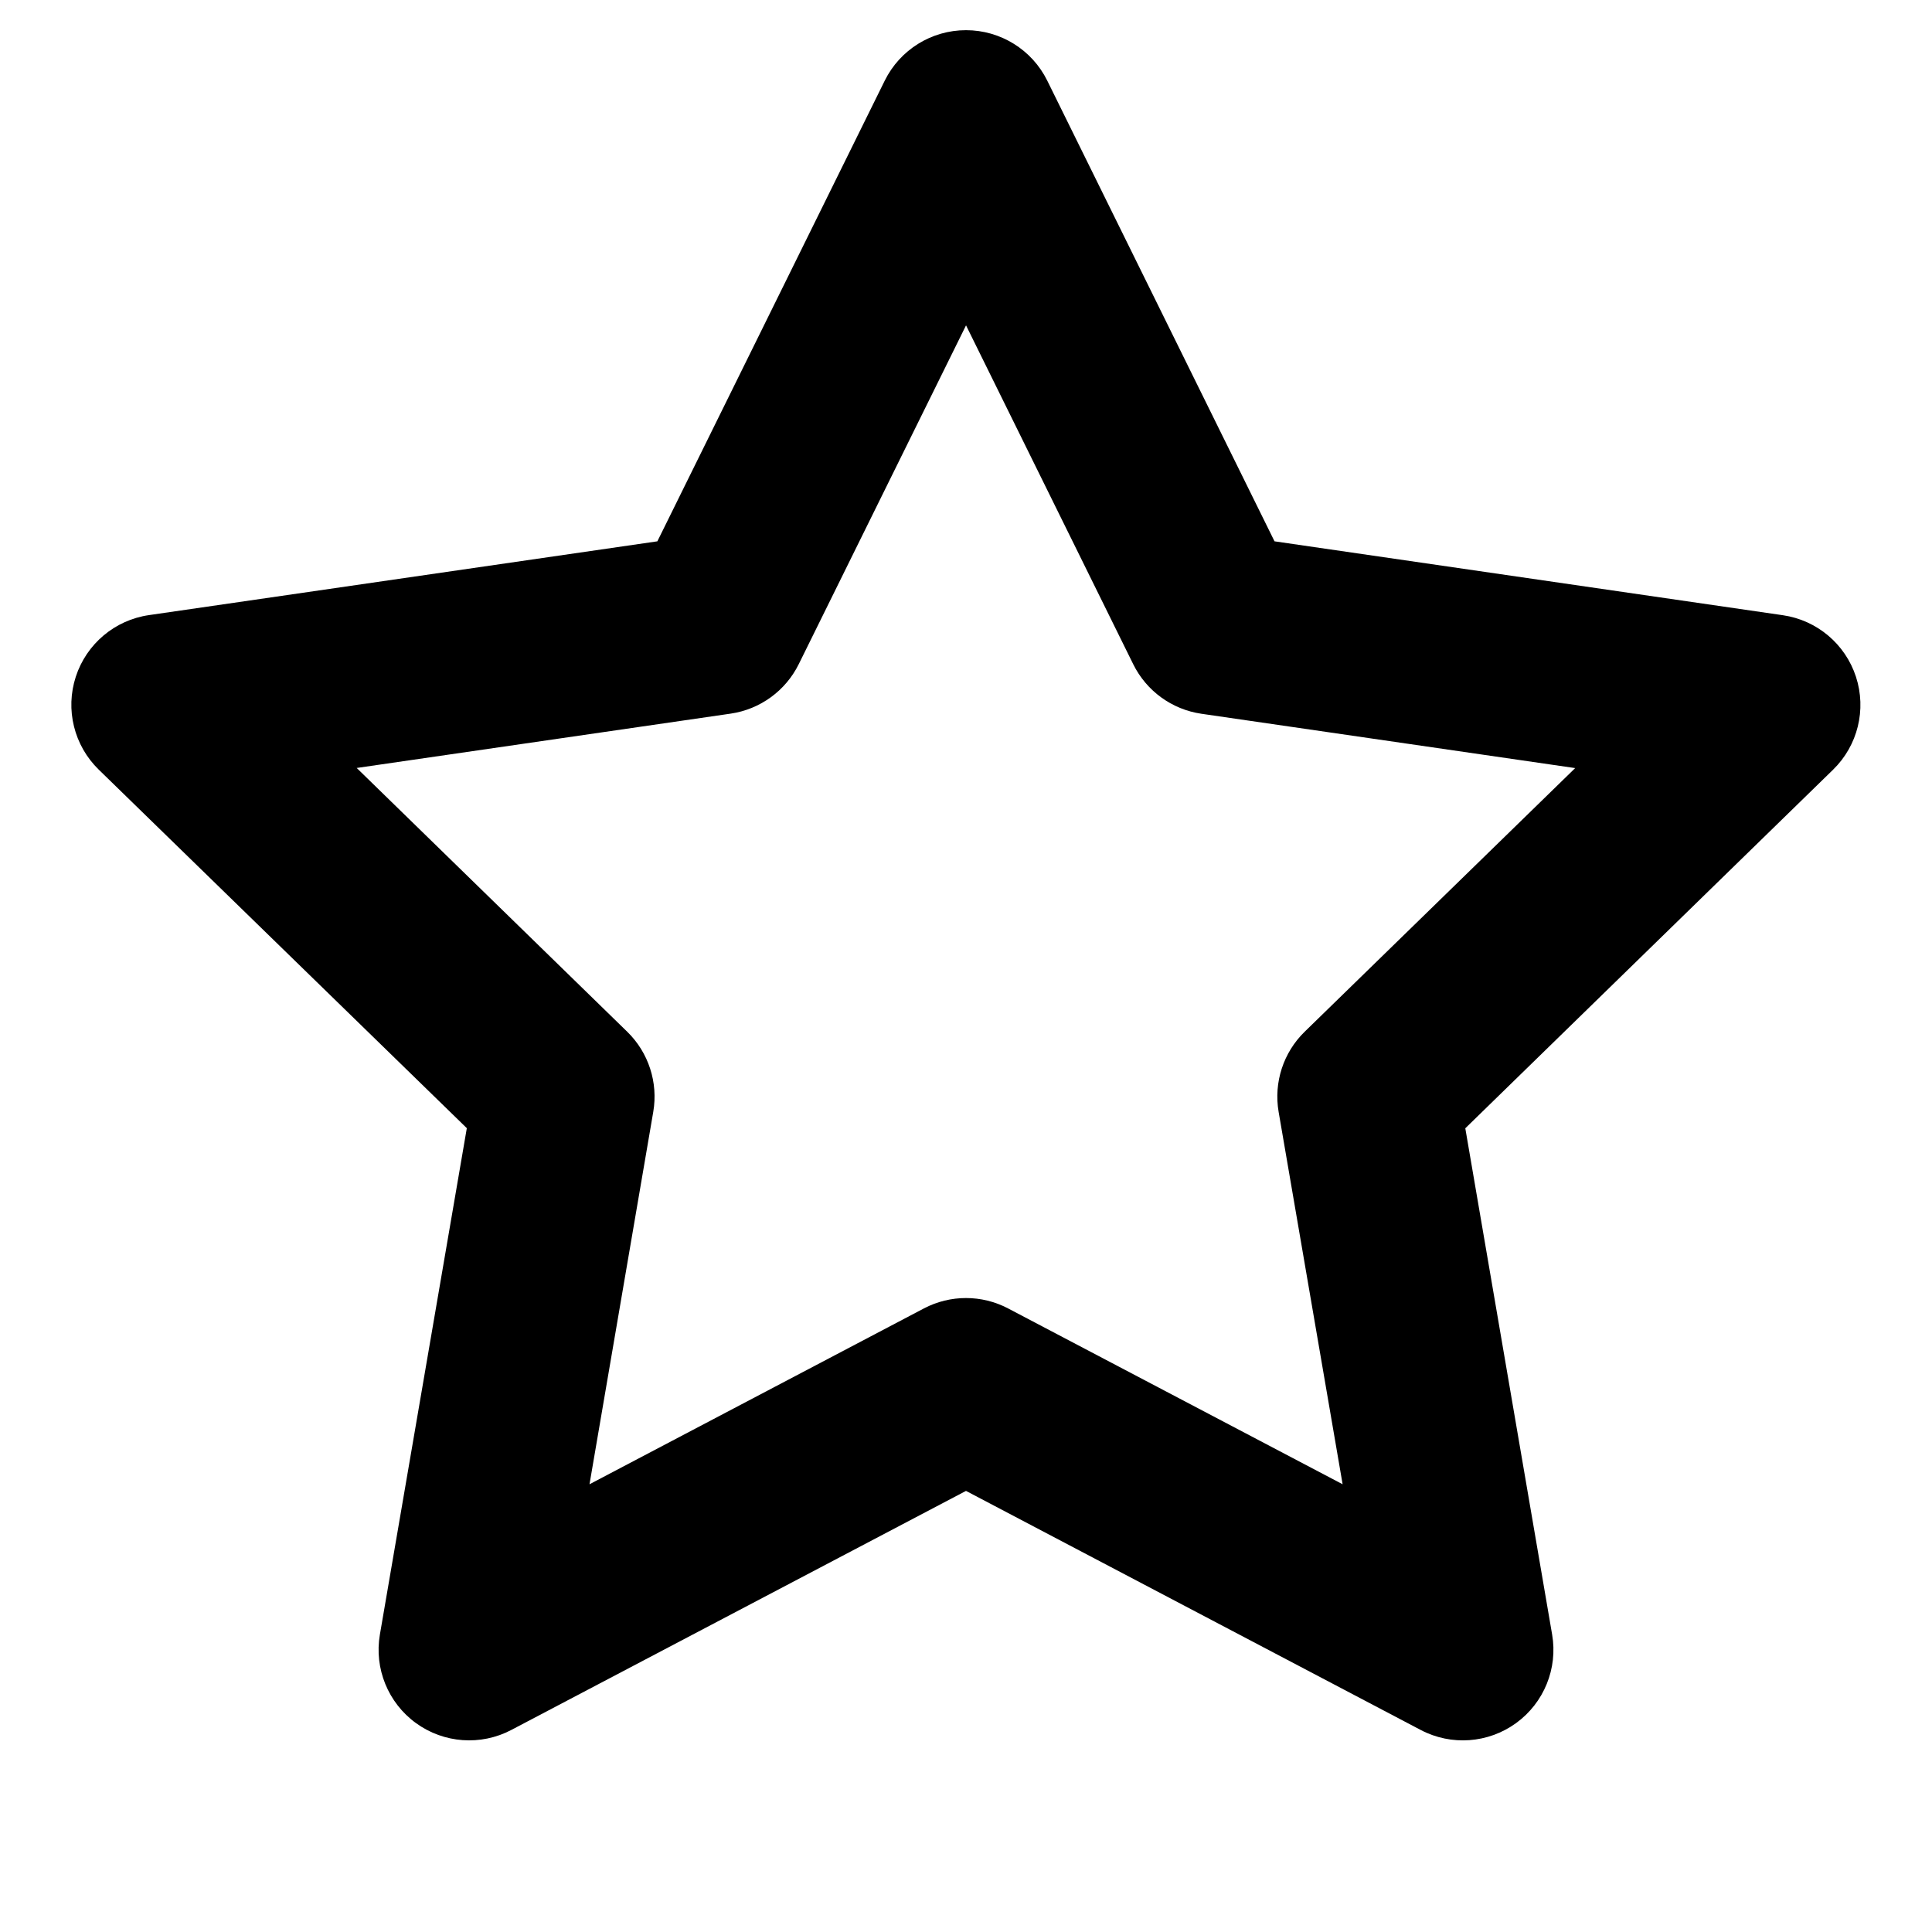
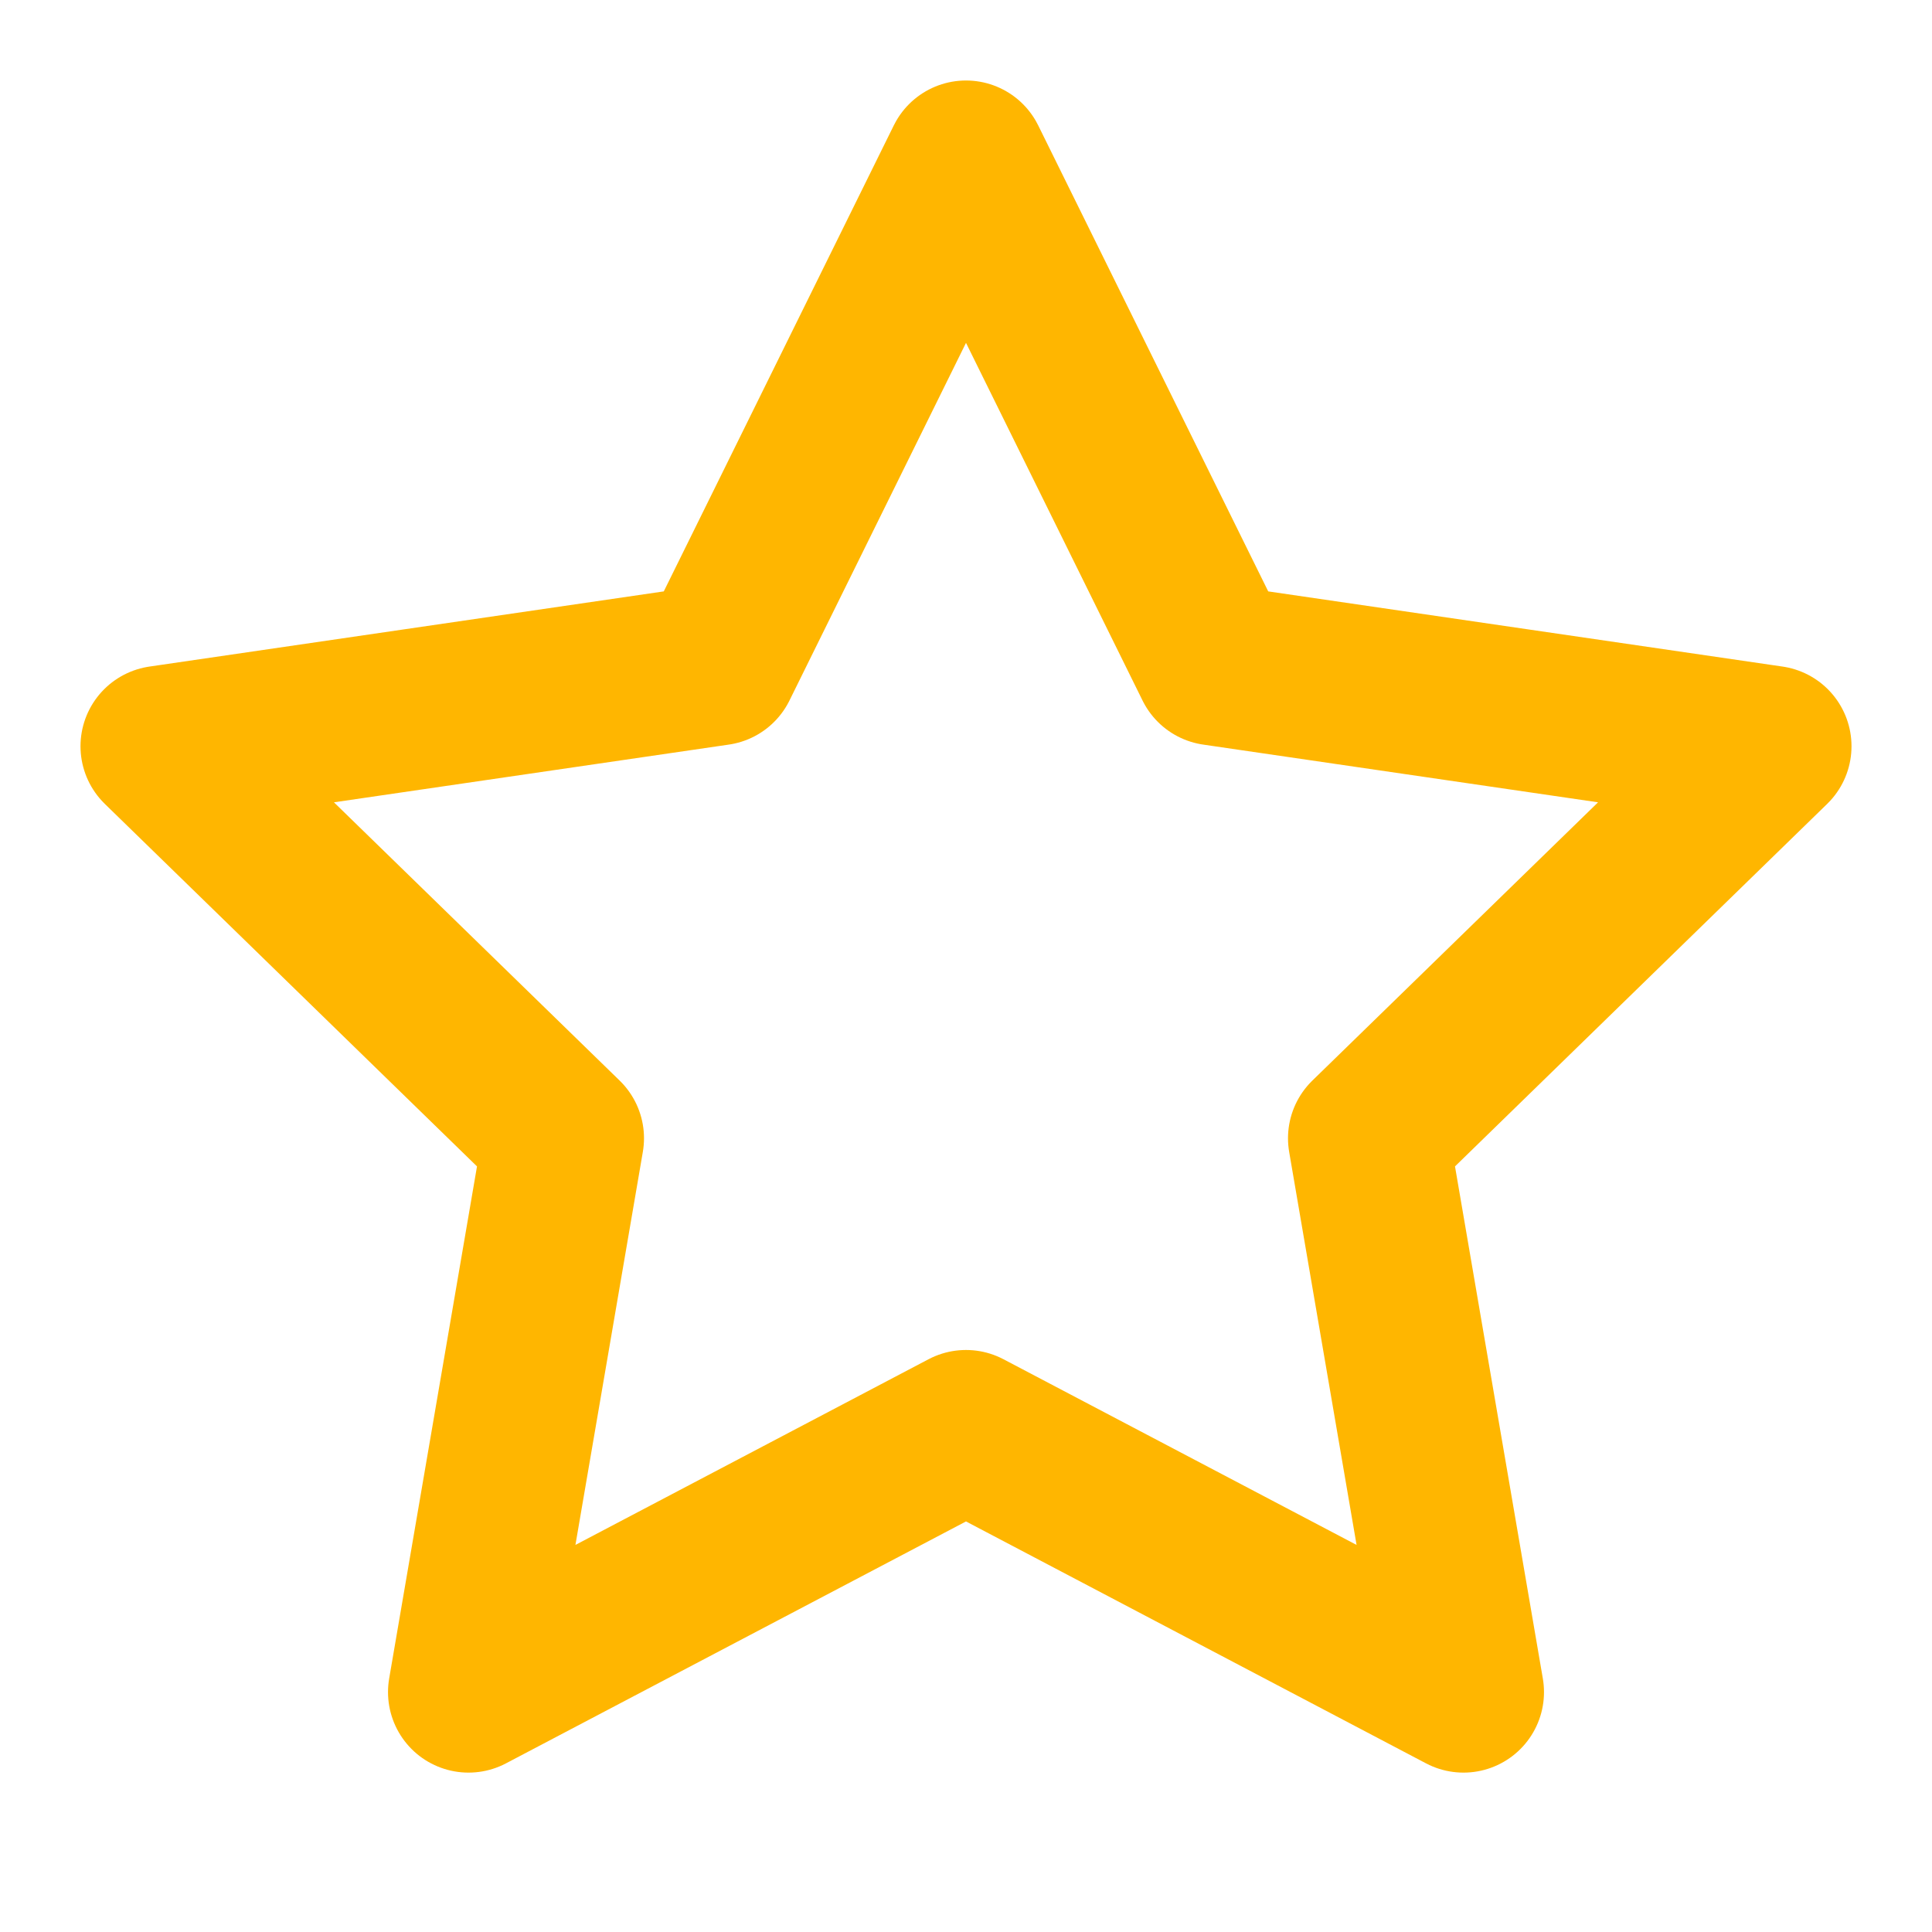
- <svg xmlns="http://www.w3.org/2000/svg" viewBox="0 0 16 16" width="16" height="16">
-   <path fill-rule="evenodd" d="M8 .25a.75.75 0 01.673.418l1.882 3.815 4.21.612a.75.75 0 01.416 1.279l-3.046 2.97.719 4.192a.75.75 0 01-1.088.791L8 12.347l-3.766 1.98a.75.75 0 01-1.088-.79l.72-4.194L.818 6.374a.75.75 0 01.416-1.28l4.21-.611L7.327.668A.75.75 0 018 .25zm0 2.445L6.615 5.5a.75.75 0 01-.564.41l-3.097.45 2.24 2.184a.75.75 0 01.216.664l-.528 3.084 2.769-1.456a.75.75 0 01.698 0l2.77 1.456-.53-3.084a.75.75 0 01.216-.664l2.24-2.183-3.096-.45a.75.75 0 01-.564-.41L8 2.694v.001z" />
+ <svg xmlns="http://www.w3.org/2000/svg" width="24" height="24" viewBox="0 0 24 24" fill="none" stroke="#FFB600" stroke-width="2" stroke-linecap="round" stroke-linejoin="round" class="feather feather-star">
+   <polygon points="12 2 15.09 8.26 22 9.27 17 14.14 18.18 21.02 12 17.77 5.82 21.02 7 14.14 2 9.27 8.91 8.26 12 2" />
</svg>
